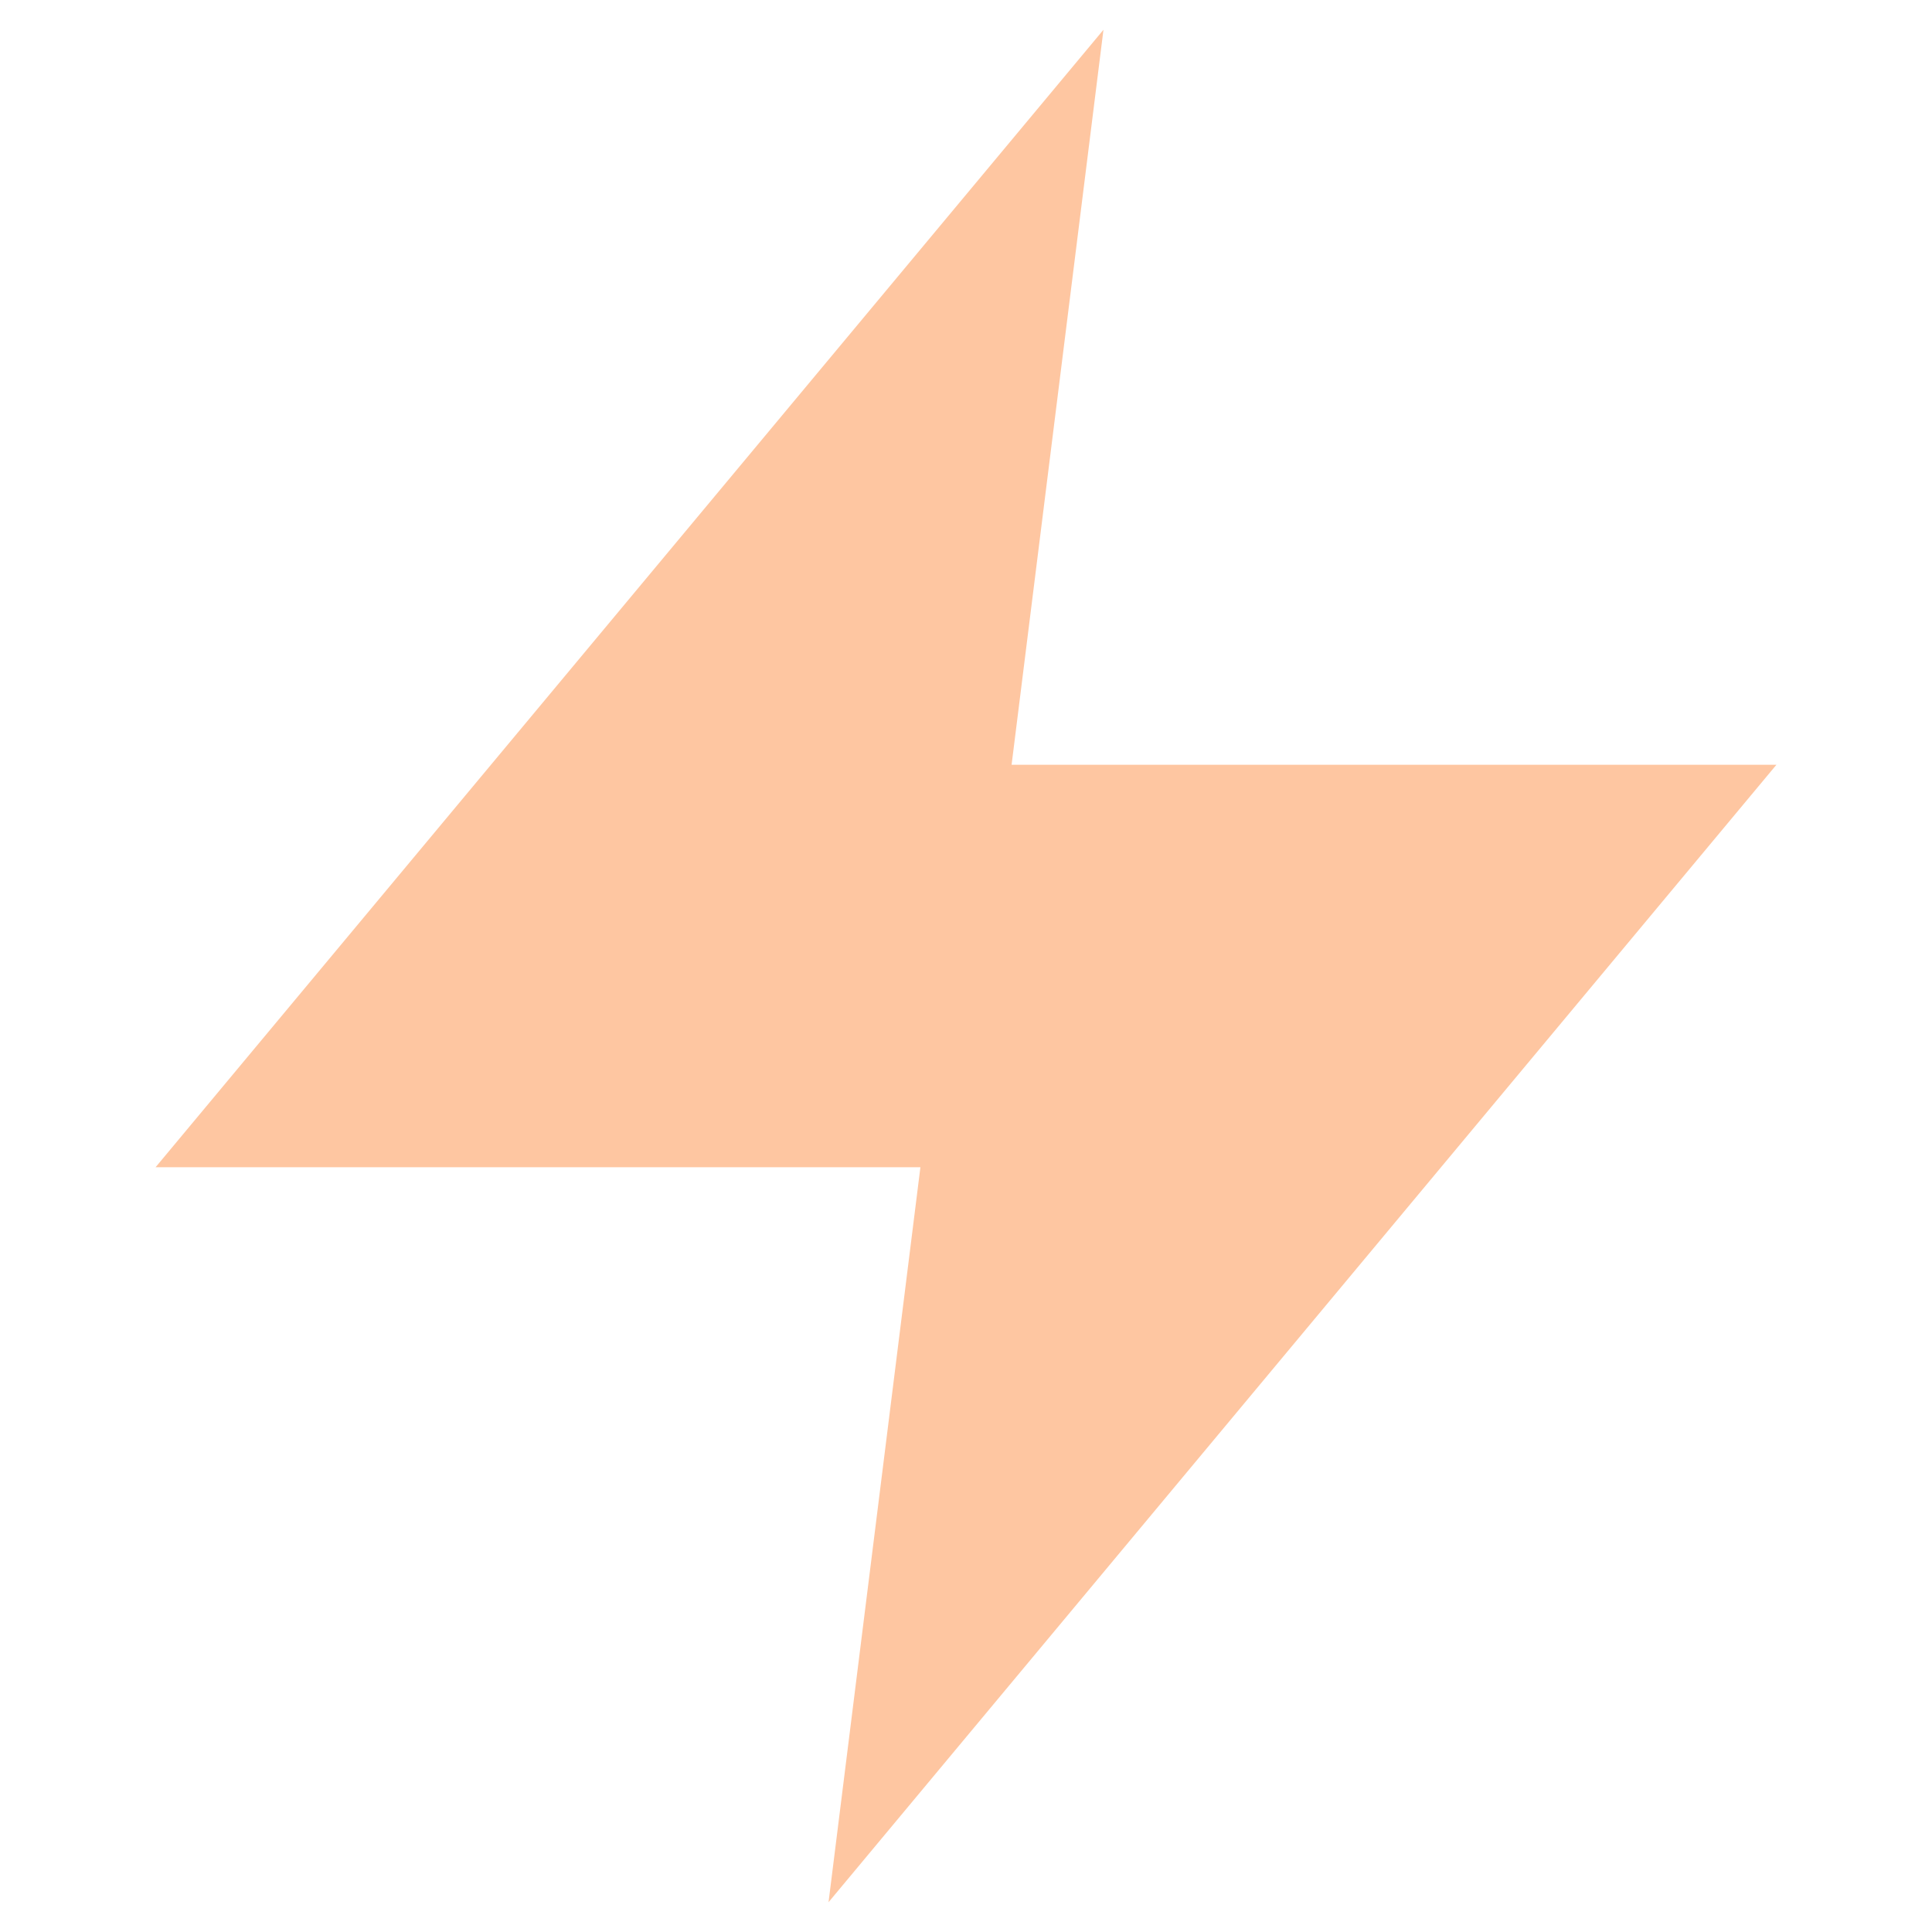
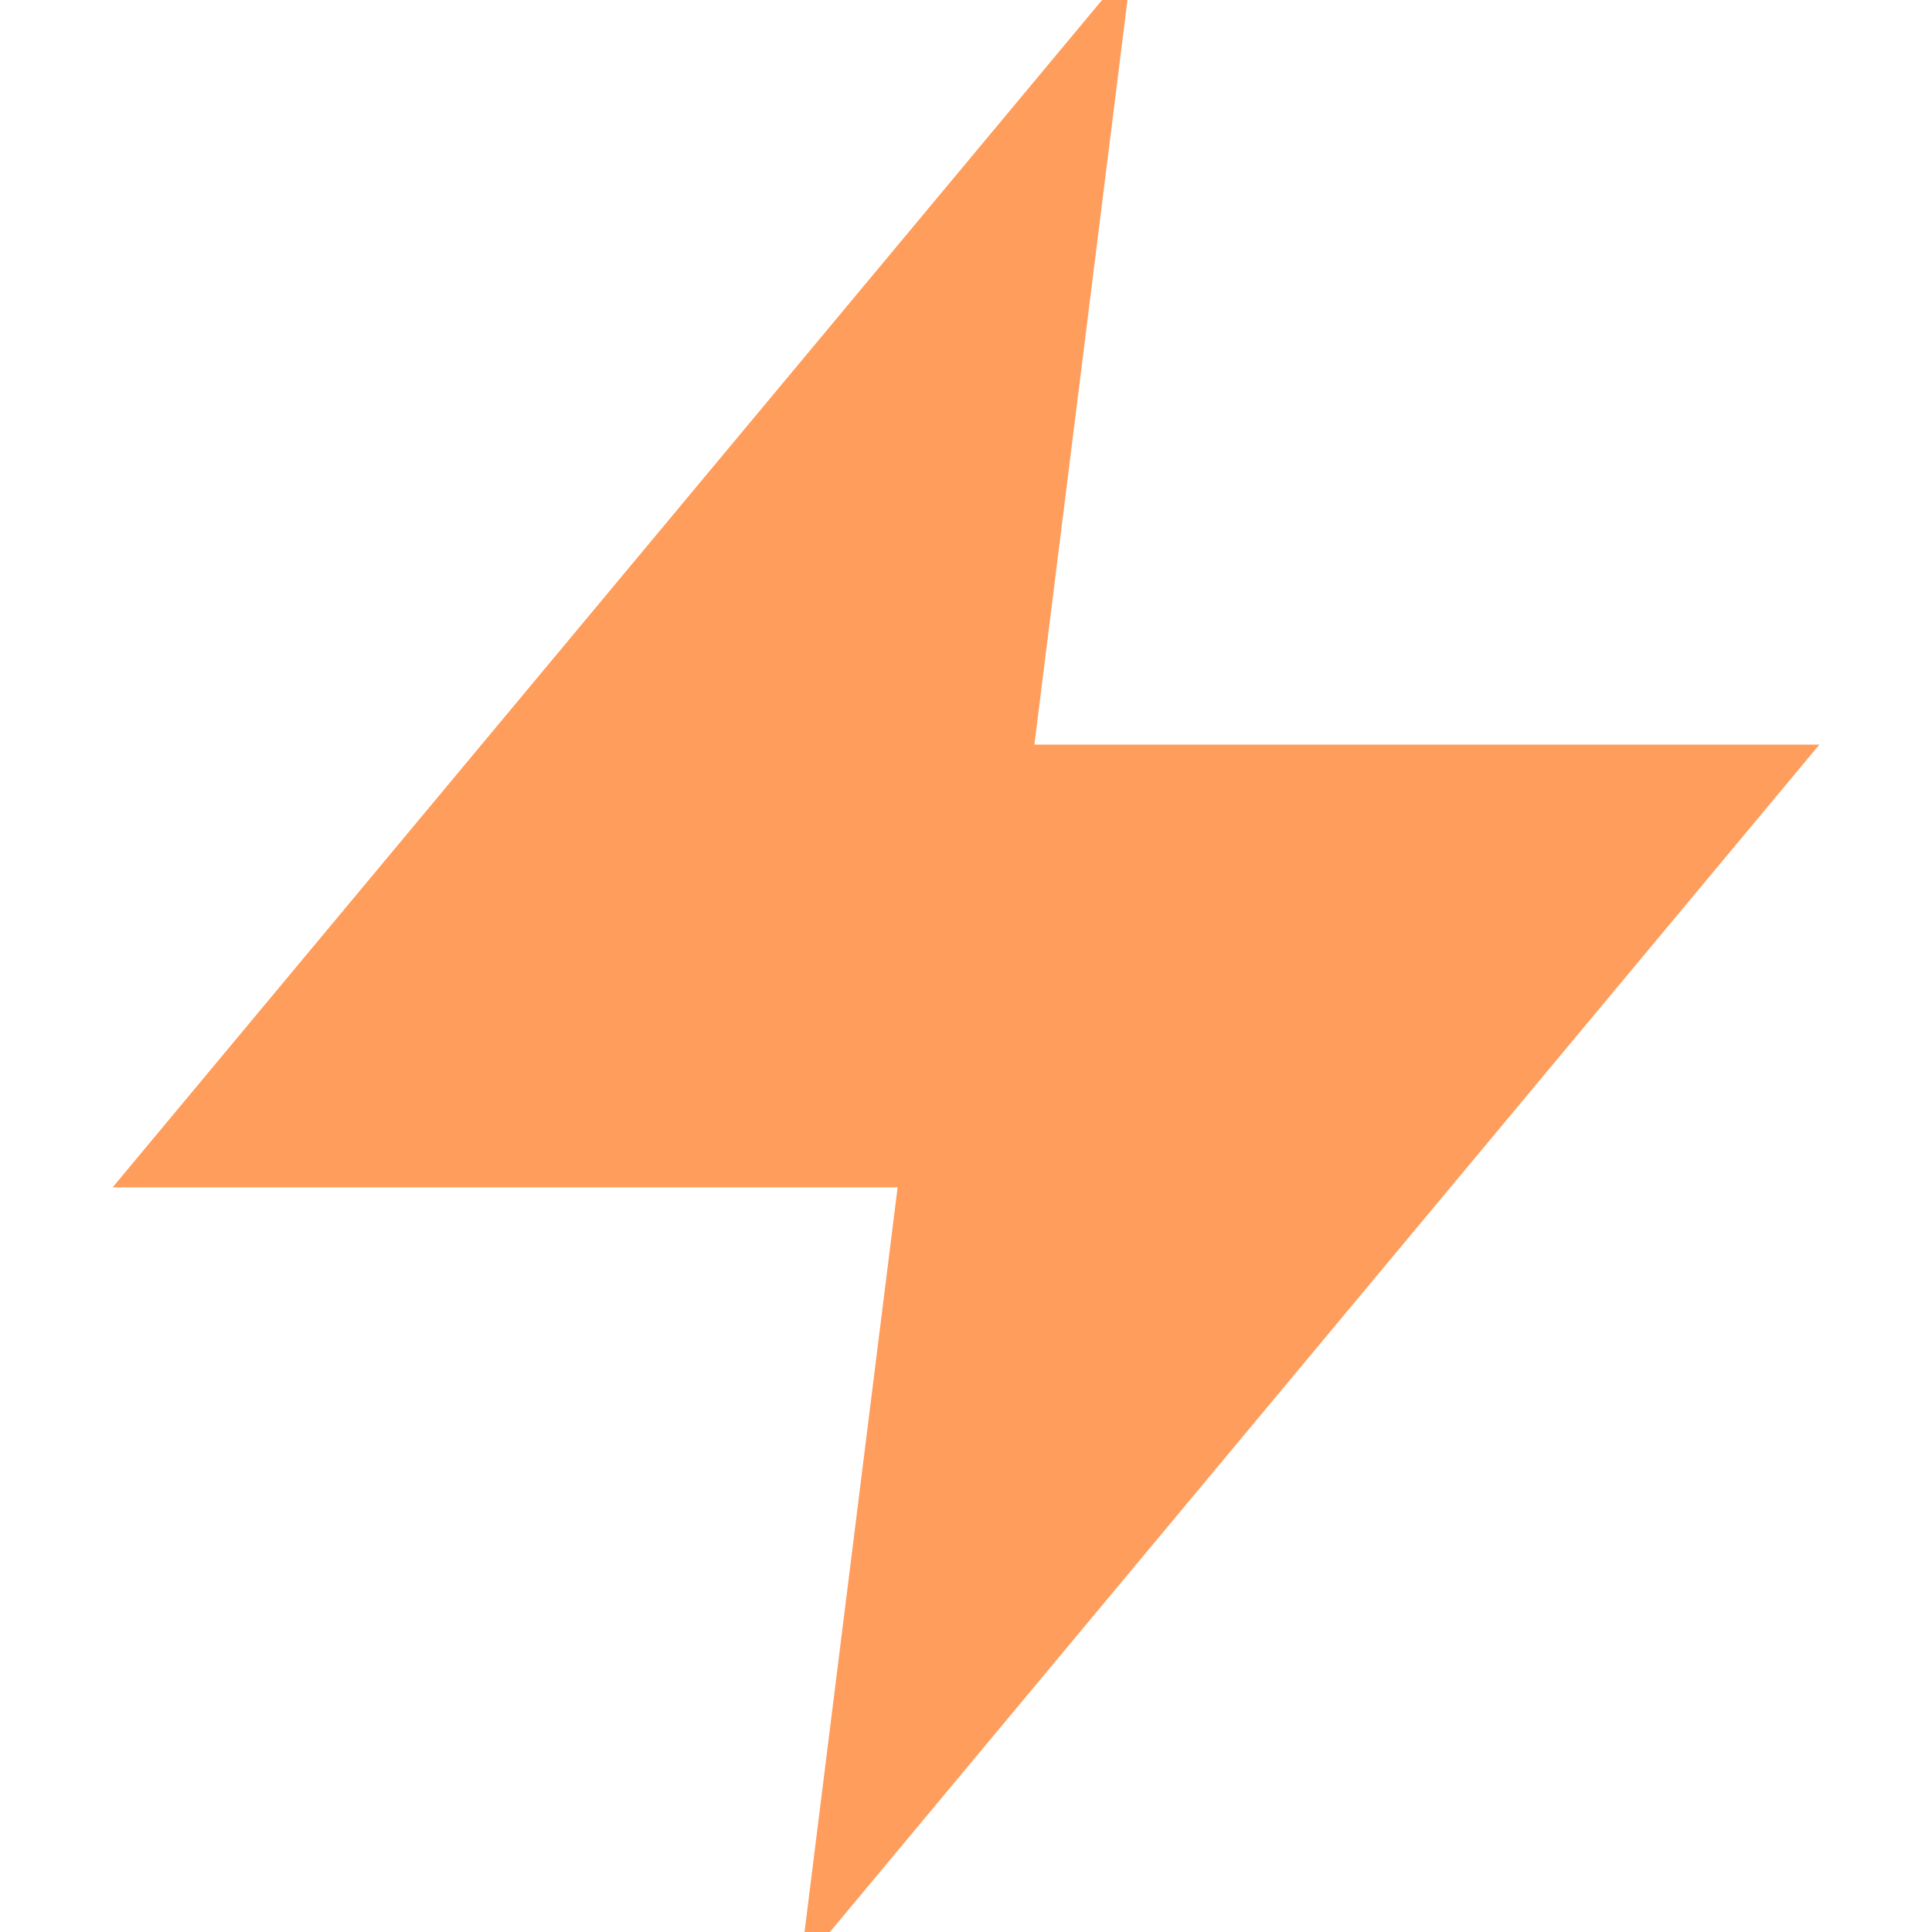
<svg xmlns="http://www.w3.org/2000/svg" width="24" height="24" viewBox="0 0 24 24">
-   <polygon points="13 2 3 14 12 14 11 22 21 10 12 10 13 2" fill="#FEC6A1" stroke="#FEC6A1" stroke-width="1" />
+   <polygon points="13 2 3 14 12 14 11 22 21 10 12 10 13 2" fill="#FF9D5C" stroke="#FF9D5C" stroke-width="1.5" />
</svg>
